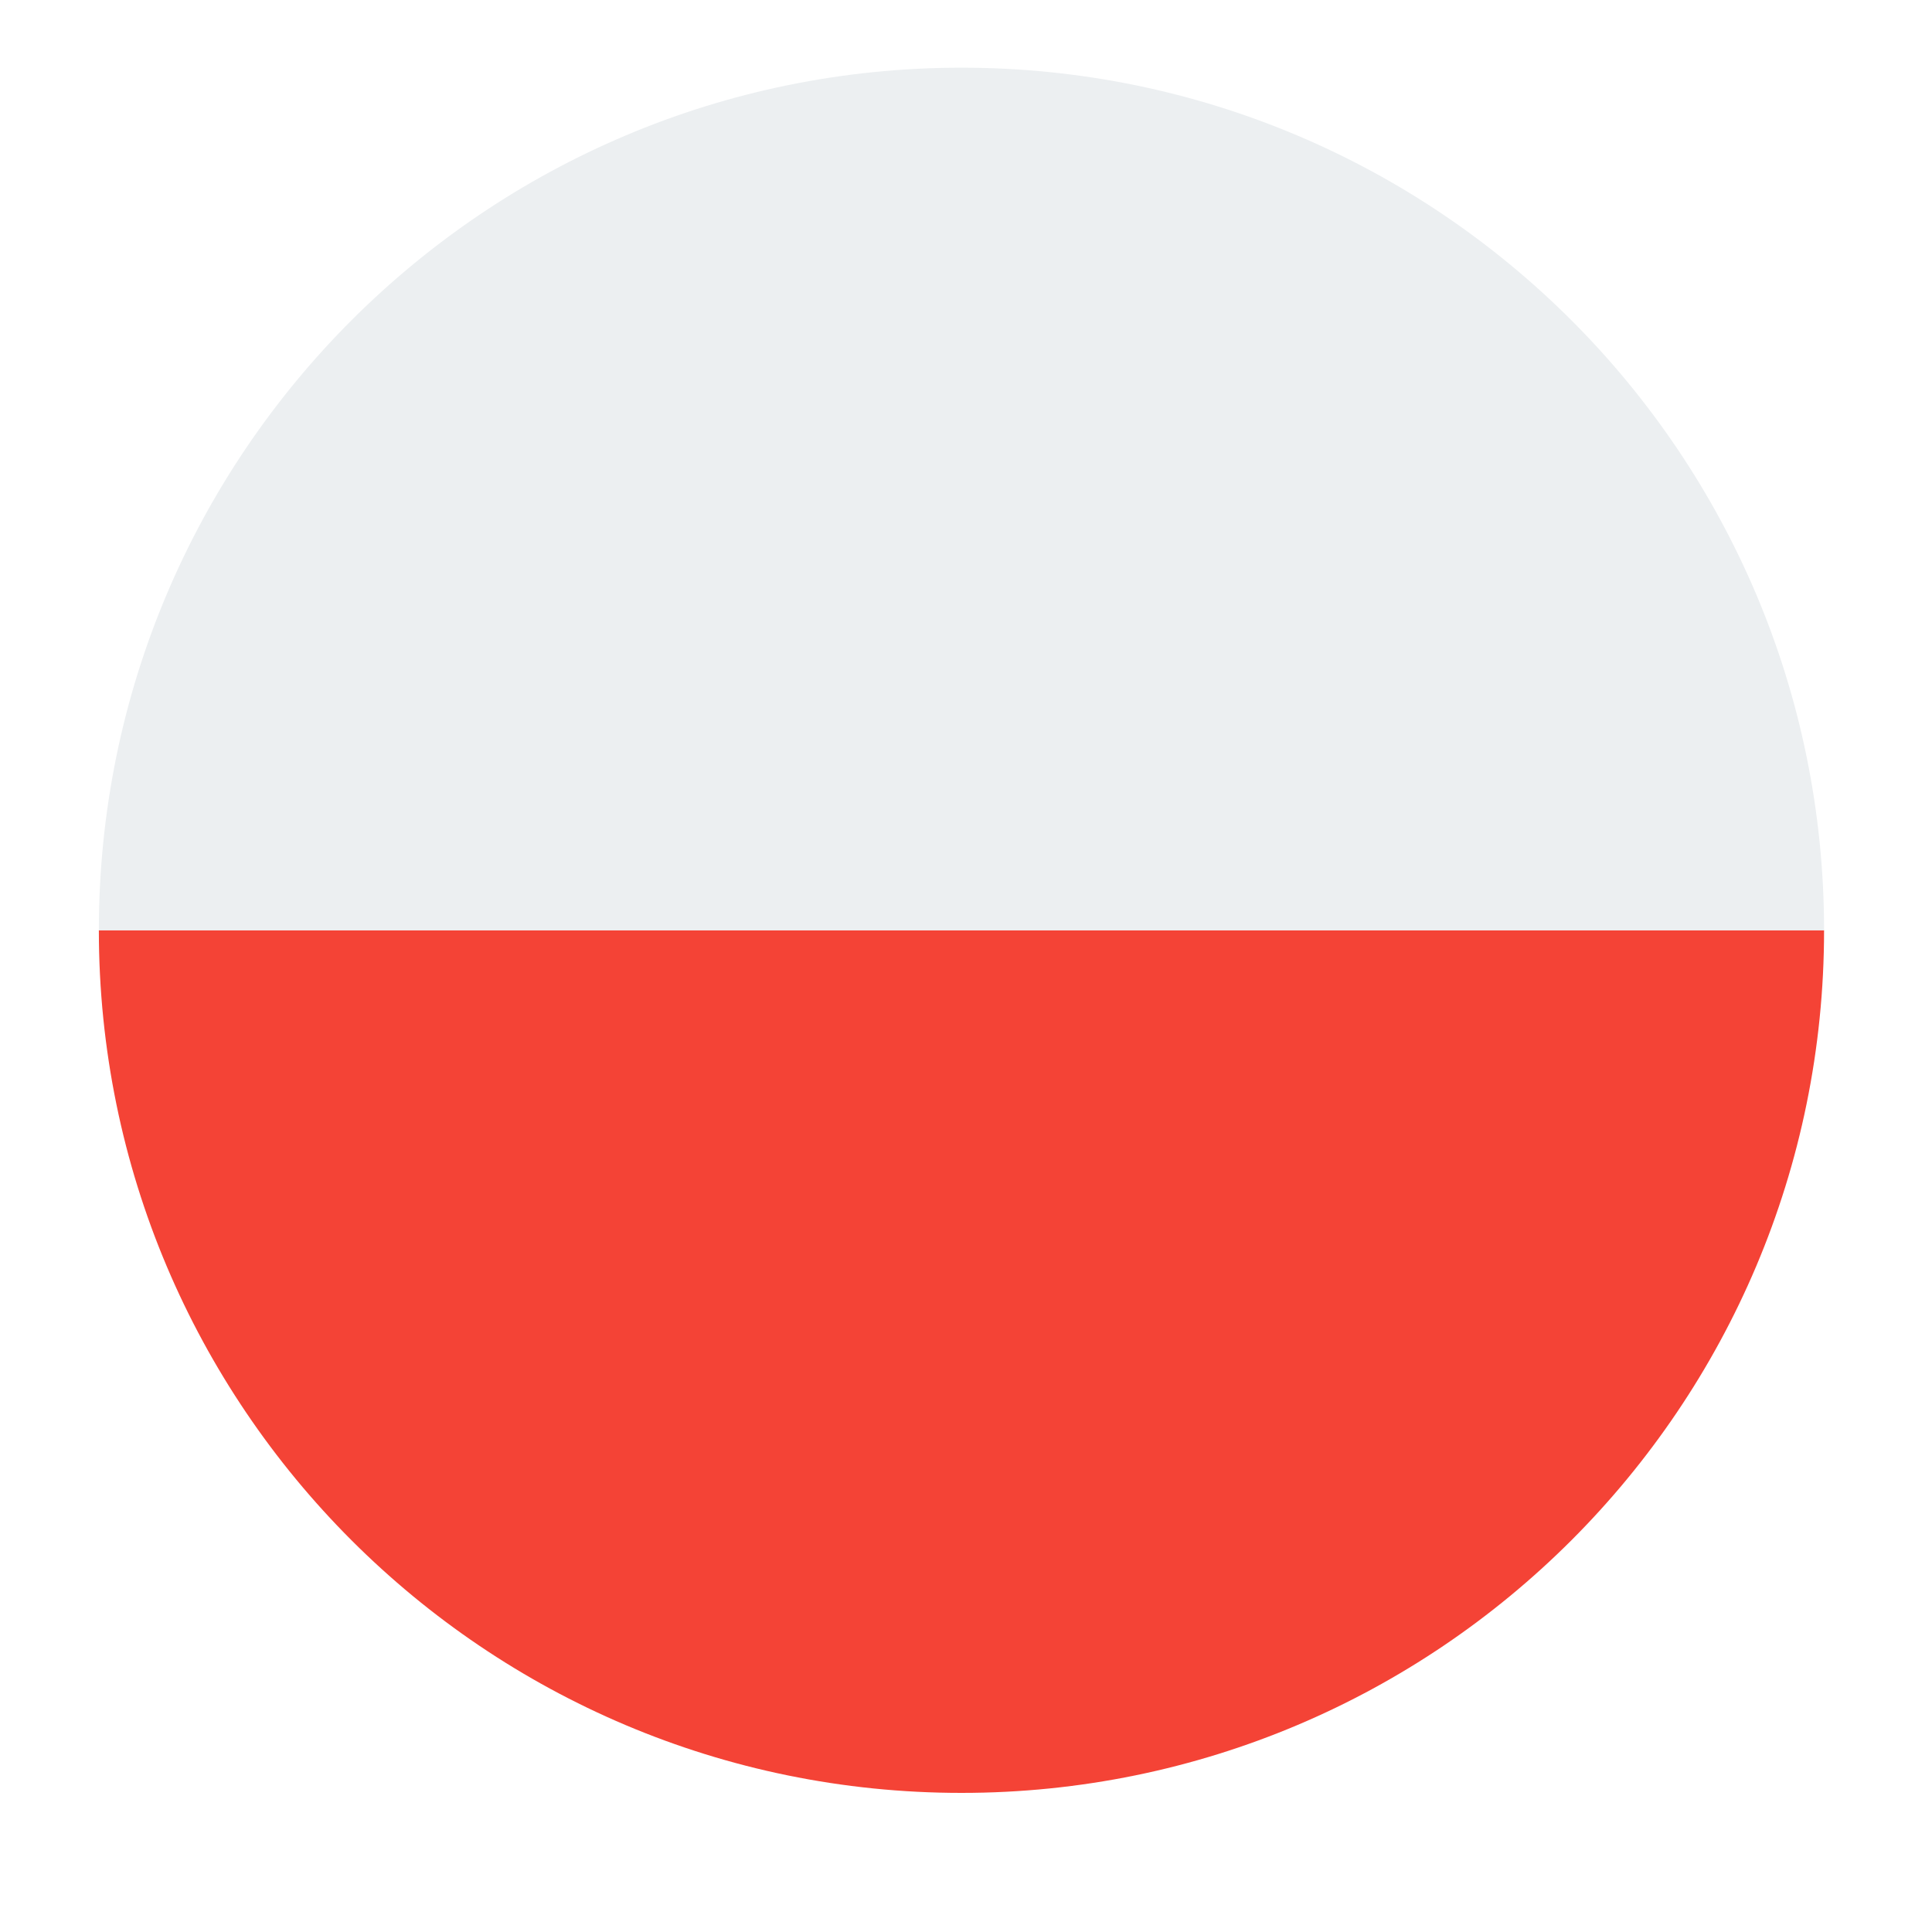
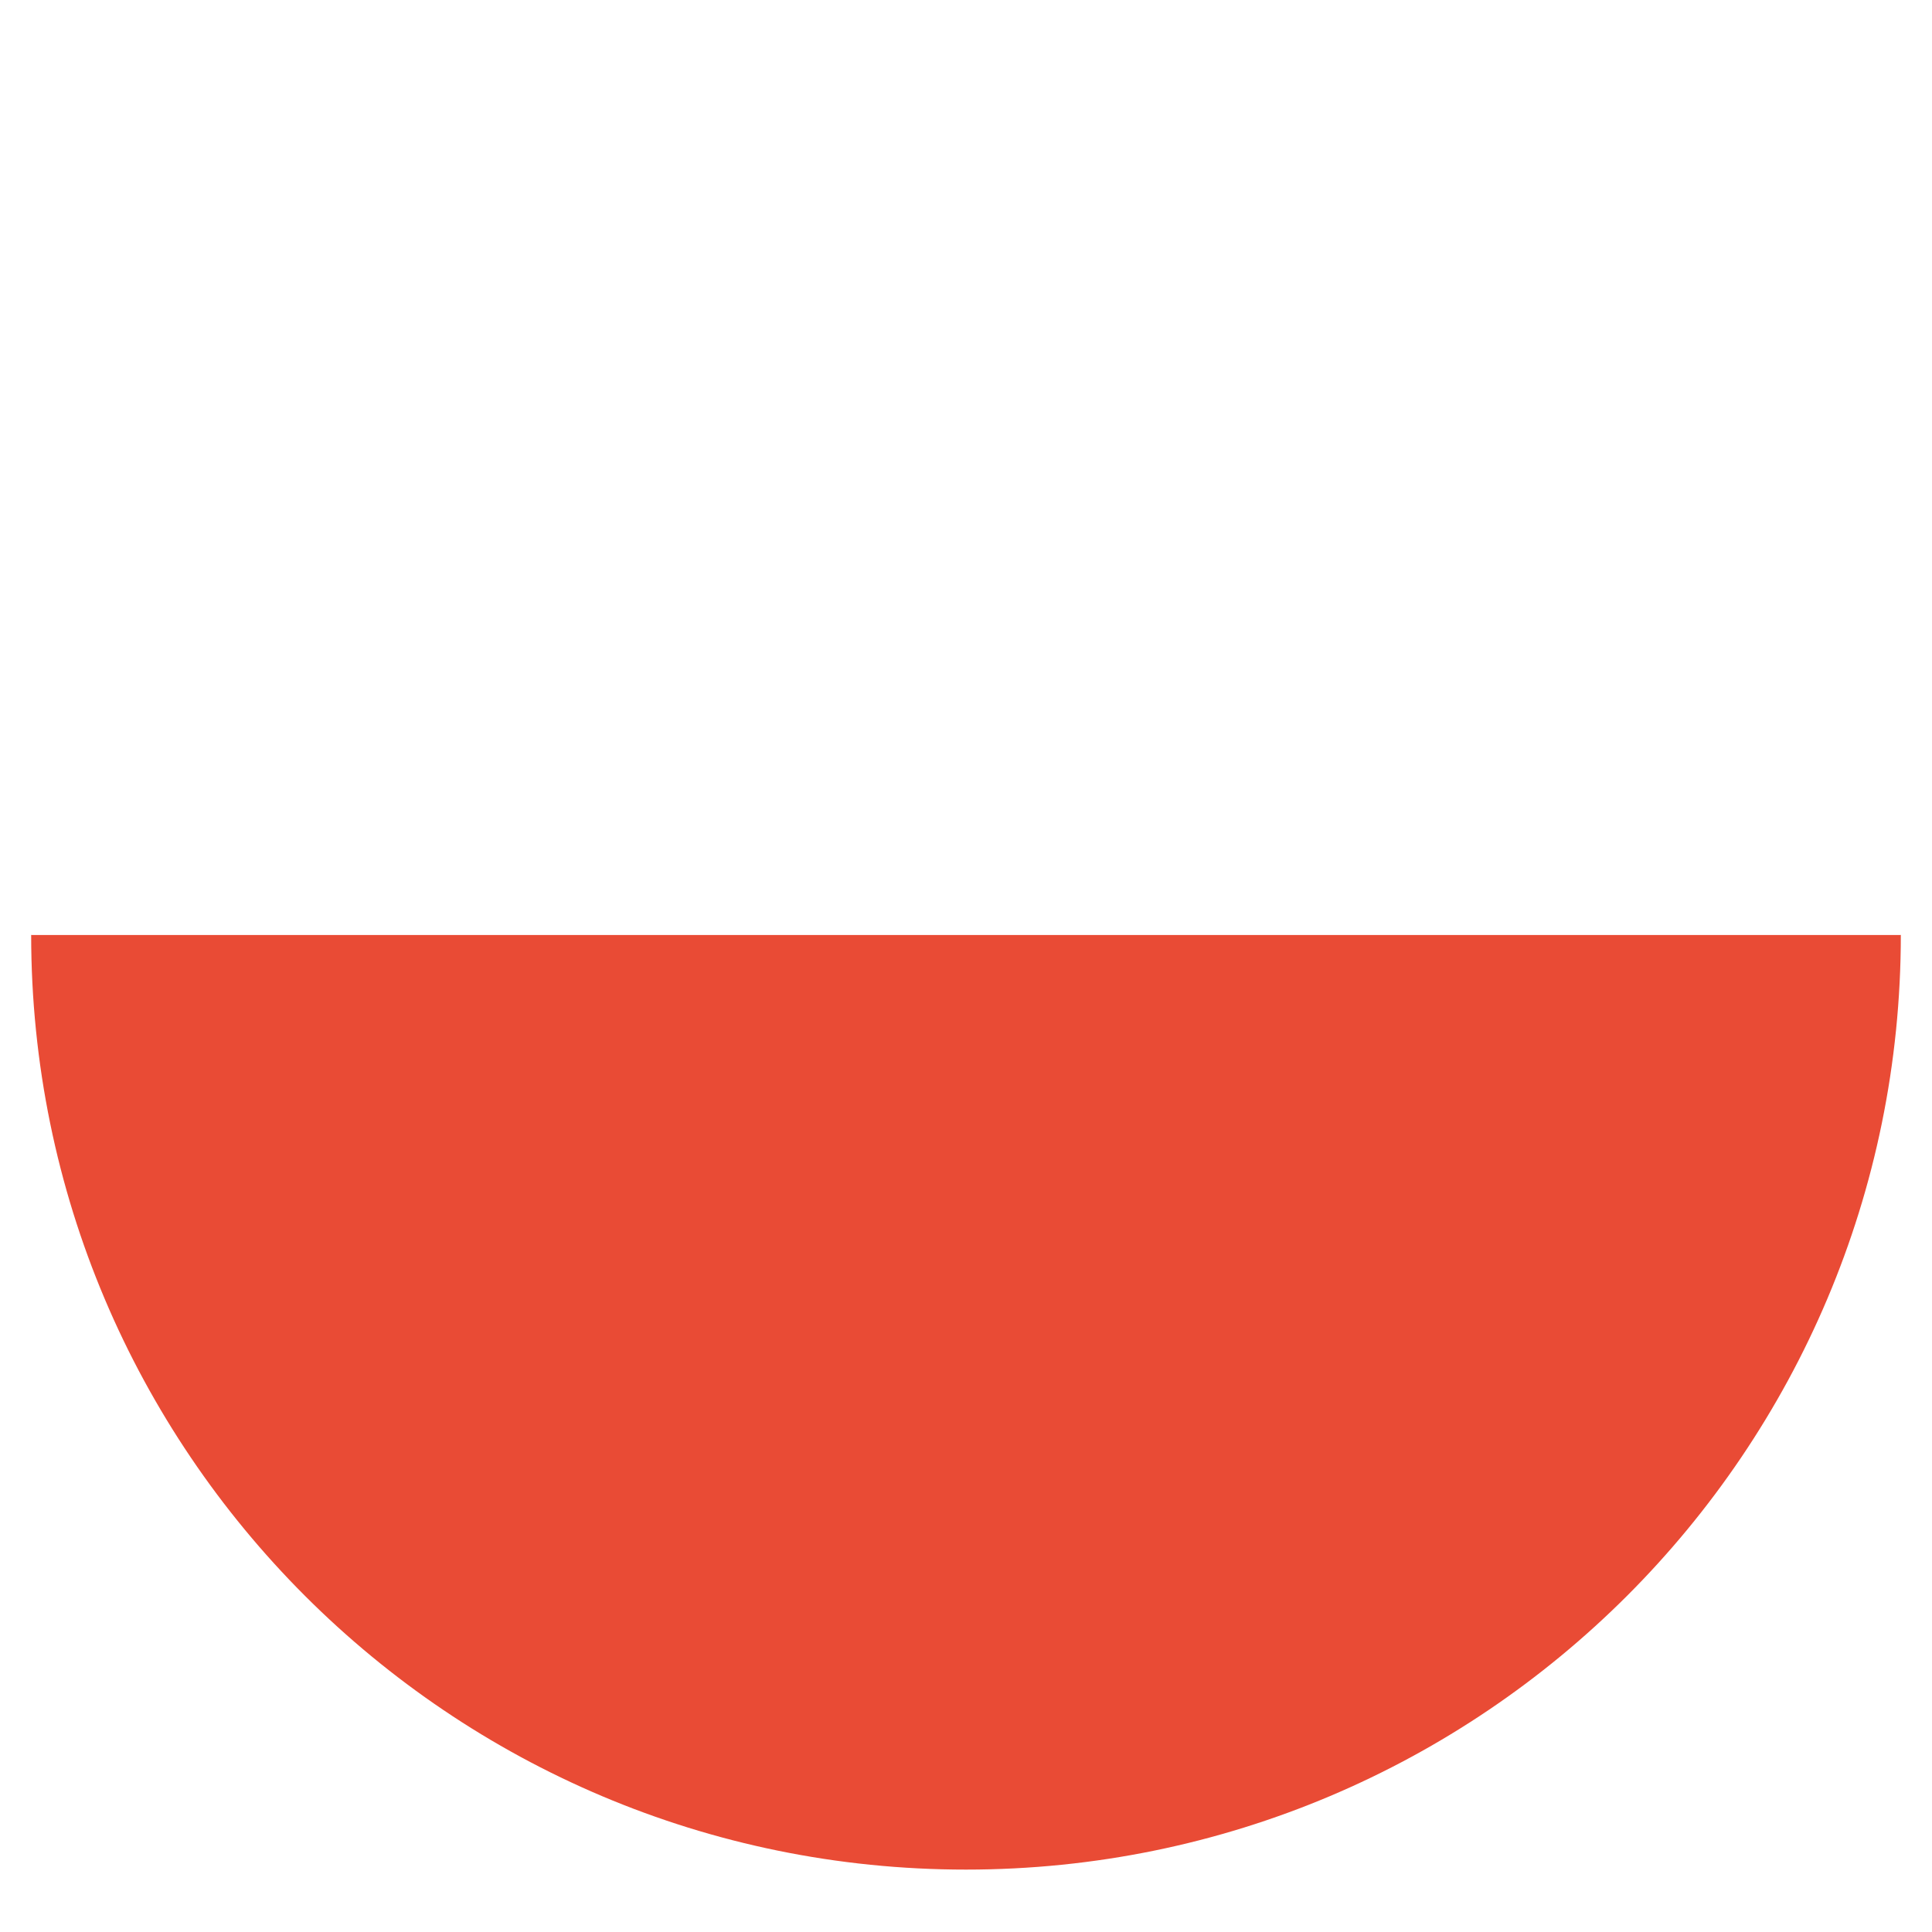
<svg xmlns="http://www.w3.org/2000/svg" width="30pt" height="30pt" viewBox="0 0 30 30" version="1.2">
  <defs>
    <clipPath id="clip1">
      <path d="M 3.773 3.262 L 26.273 3.262 L 26.273 25.762 L 3.773 25.762 Z M 3.773 3.262 " />
    </clipPath>
    <clipPath id="clip2">
-       <path d="M 1.535 14 L 28.324 14 L 28.324 27.84 L 1.535 27.84 Z M 1.535 14 " />
+       <path d="M 0.484 14 L 29.516 14 L 29.516 29.031 L 0.484 29.031 Z M 0.484 14 " />
    </clipPath>
    <clipPath id="clip3">
-       <path d="M 1.535 1.051 L 28.324 1.051 L 28.324 15 L 1.535 15 Z M 1.535 1.051 " />
+       <path d="M 0.484 0 L 29.516 0 L 29.516 15 L 0.484 15 Z M 0.484 0 " />
    </clipPath>
  </defs>
  <g id="surface1">
    <g clip-path="url(#clip1)" clip-rule="nonzero">
      <path style=" stroke:none;fill-rule:nonzero;fill:rgb(100%,100%,100%);fill-opacity:1;" d="M 18.57 14.512 L 26.074 7.027 C 26.273 6.828 26.273 6.512 26.074 6.312 L 23.215 3.461 C 23.121 3.367 22.992 3.312 22.859 3.312 C 22.723 3.312 22.598 3.367 22.5 3.461 L 14.996 10.945 L 7.492 3.461 C 7.305 3.273 6.969 3.273 6.777 3.461 L 3.922 6.312 C 3.824 6.406 3.773 6.535 3.773 6.668 C 3.773 6.805 3.824 6.93 3.922 7.027 L 11.426 14.512 L 3.922 21.996 C 3.824 22.09 3.773 22.219 3.773 22.352 C 3.773 22.484 3.824 22.613 3.922 22.707 L 6.777 25.559 C 6.879 25.656 7.008 25.707 7.137 25.707 C 7.266 25.707 7.395 25.656 7.492 25.559 L 14.996 18.074 L 22.5 25.559 C 22.699 25.758 23.02 25.758 23.215 25.559 L 26.074 22.707 C 26.273 22.512 26.273 22.191 26.074 21.996 Z M 18.57 14.512 " />
    </g>
    <g clip-path="url(#clip2)" clip-rule="nonzero">
-       <path style=" stroke:none;fill-rule:nonzero;fill:rgb(95.689%,26.27%,21.179%);fill-opacity:1;" d="M 28.324 14.445 L 1.535 14.445 C 1.535 21.844 7.531 27.84 14.93 27.84 C 22.328 27.84 28.324 21.844 28.324 14.445 Z M 28.324 14.445 " />
+       <path style=" stroke:none;fill-rule:evenodd;fill:rgb(91.37%,29.41%,20.779%);fill-opacity:1;" d="M 29.516 14.516 C 29.516 22.535 23.016 29.031 15 29.031 C 6.984 29.031 0.484 22.535 0.484 14.516 Z M 29.516 14.516 " />
    </g>
    <g clip-path="url(#clip3)" clip-rule="nonzero">
-       <path style=" stroke:none;fill-rule:nonzero;fill:rgb(92.549%,93.729%,94.51%);fill-opacity:1;" d="M 14.93 1.051 C 7.531 1.051 1.535 7.047 1.535 14.445 L 28.324 14.445 C 28.324 7.047 22.328 1.051 14.93 1.051 Z M 14.93 1.051 " />
+       <path style=" stroke:none;fill-rule:evenodd;fill:rgb(100%,100%,100%);fill-opacity:1;" d="M 29.516 14.516 L 0.484 14.516 C 0.484 6.5 6.984 0 15 0 C 23.016 0 29.516 6.5 29.516 14.516 Z M 29.516 14.516 " />
    </g>
  </g>
</svg>
